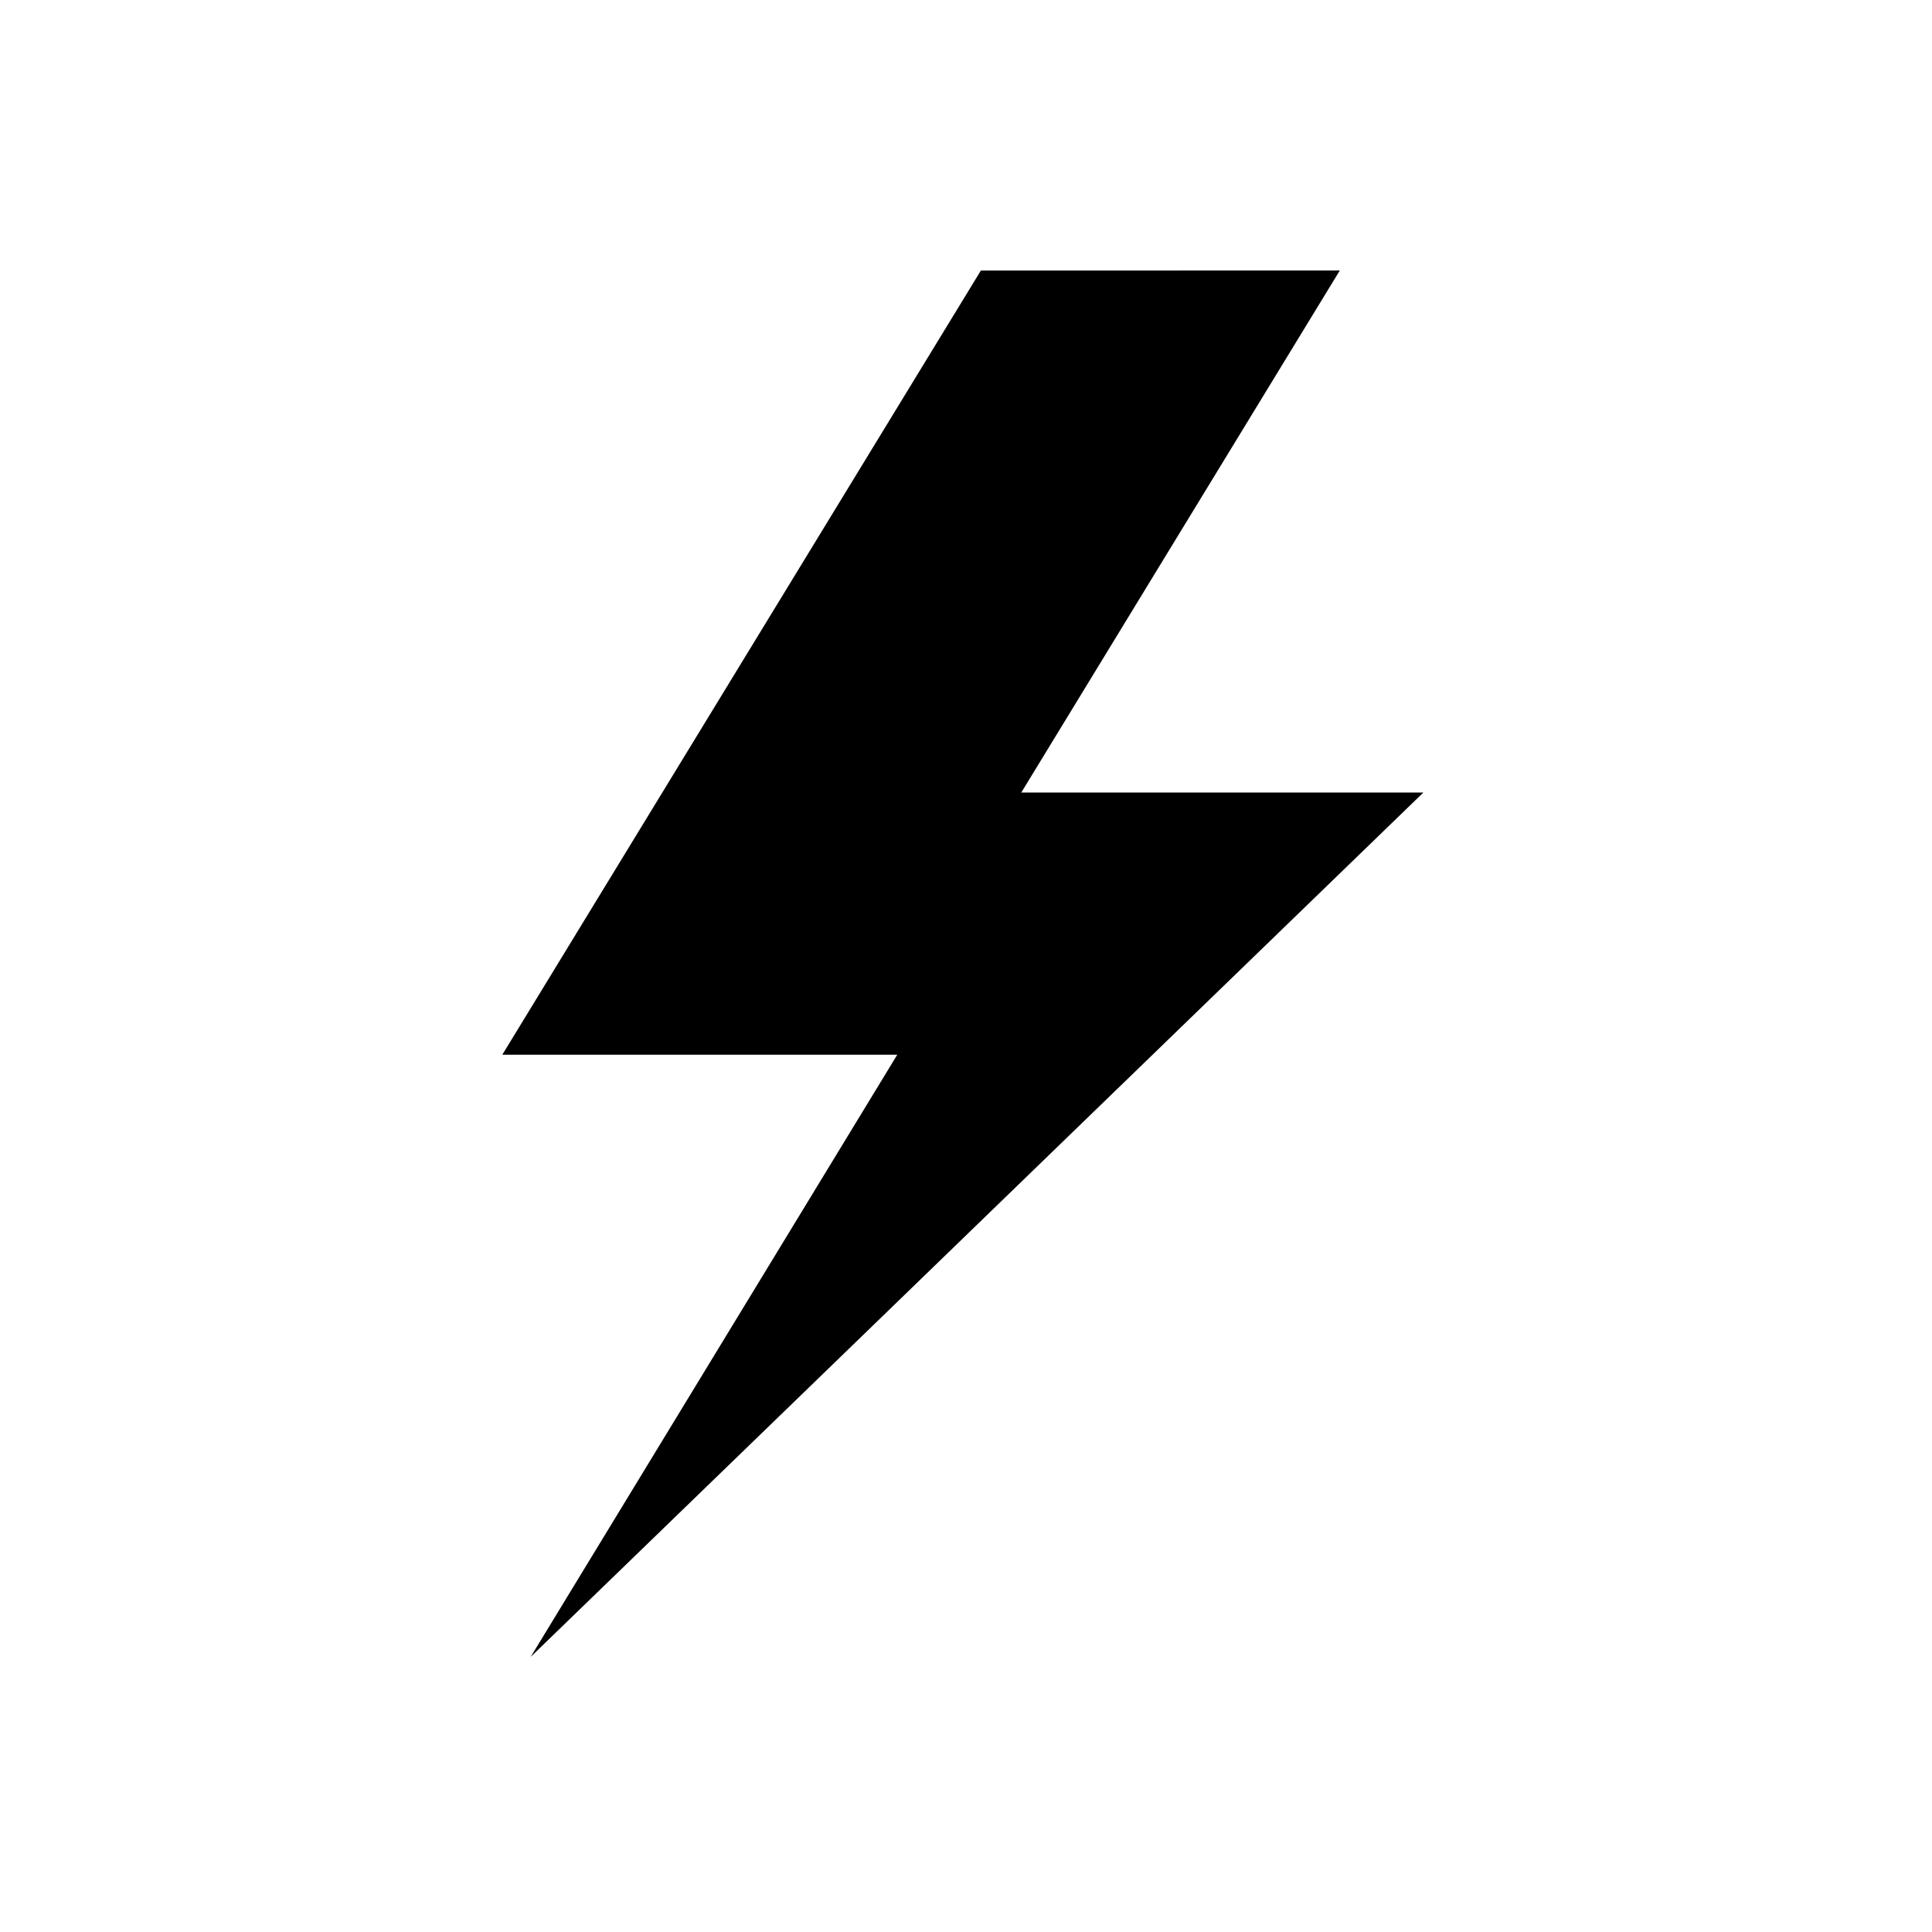
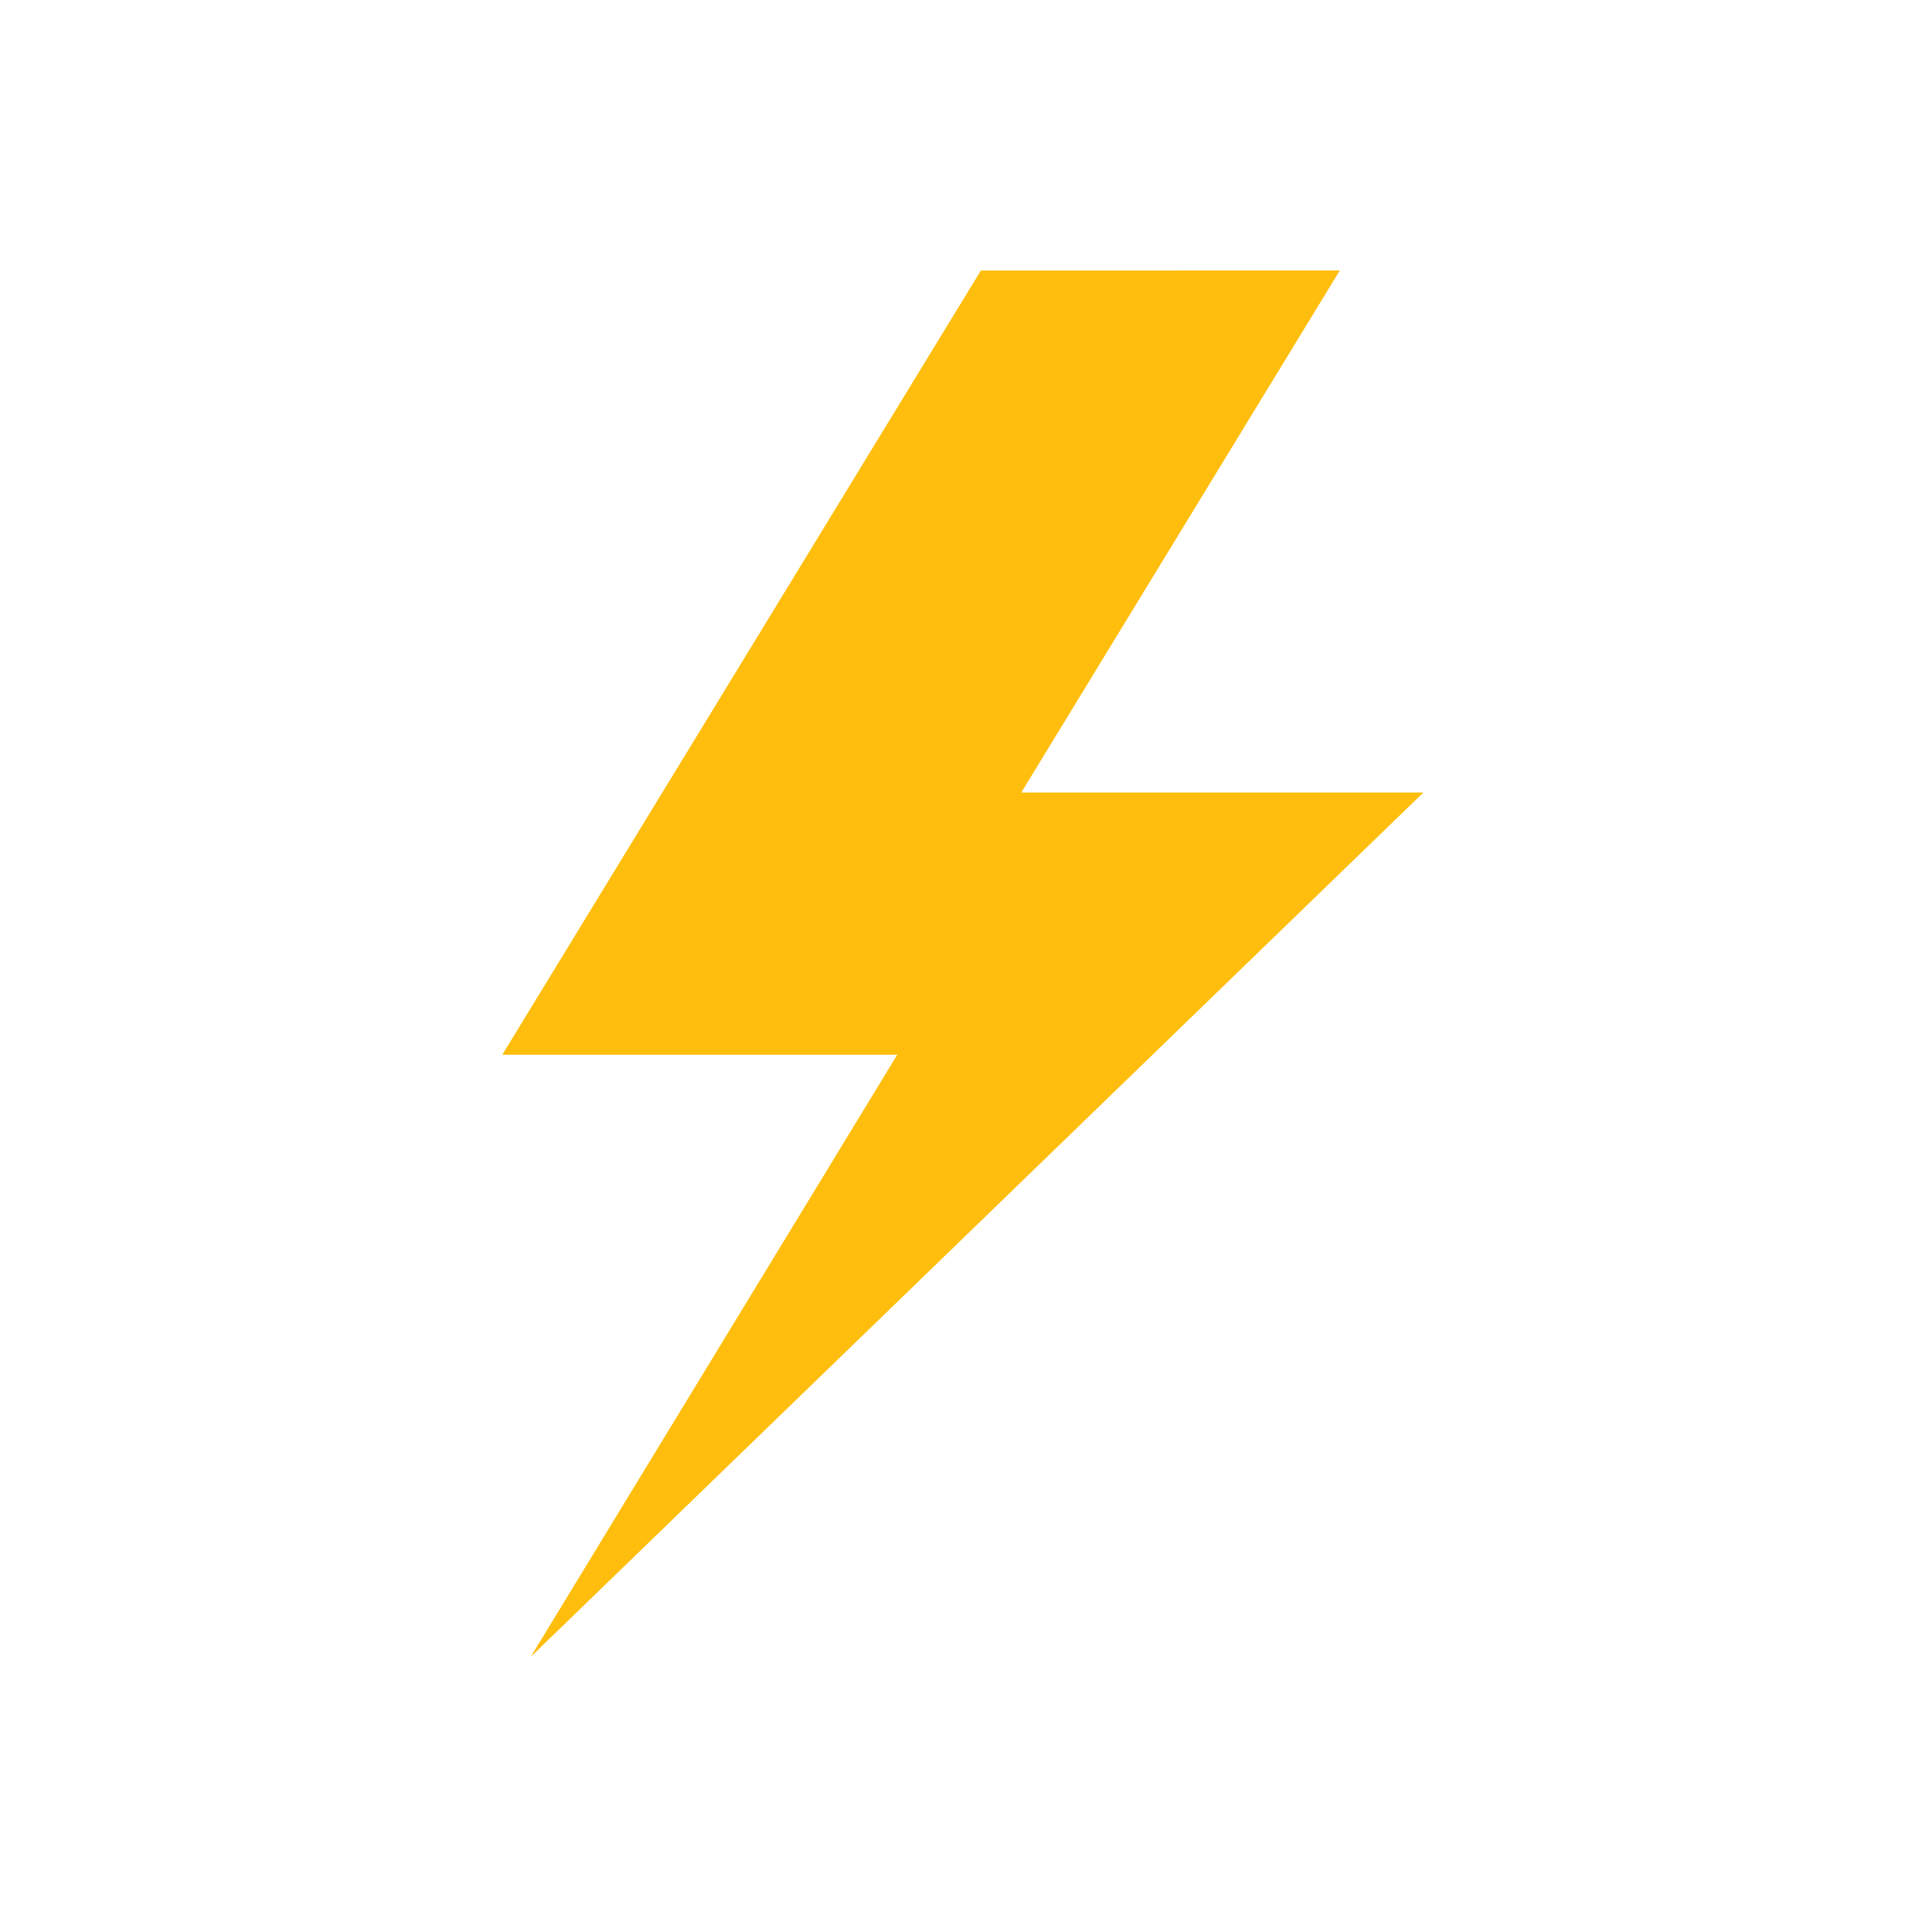
<svg xmlns="http://www.w3.org/2000/svg" version="1.1" id="Calque_1" x="0px" y="0px" width="100px" height="100px" viewBox="0 0 100 100" enable-background="new 0 0 100 100" xml:space="preserve">
-   <polyline points="69.348,14 52.861,41.022 73.672,41.022 27.467,85.761 46.443,54.591 26,54.591 50.77,14.003 " />
+   <polyline fill="#FFBE0D" points="69.348,14 52.861,41.022 73.672,41.022 27.467,85.761 46.443,54.591 26,54.591 50.77,14.003 " />
</svg>
